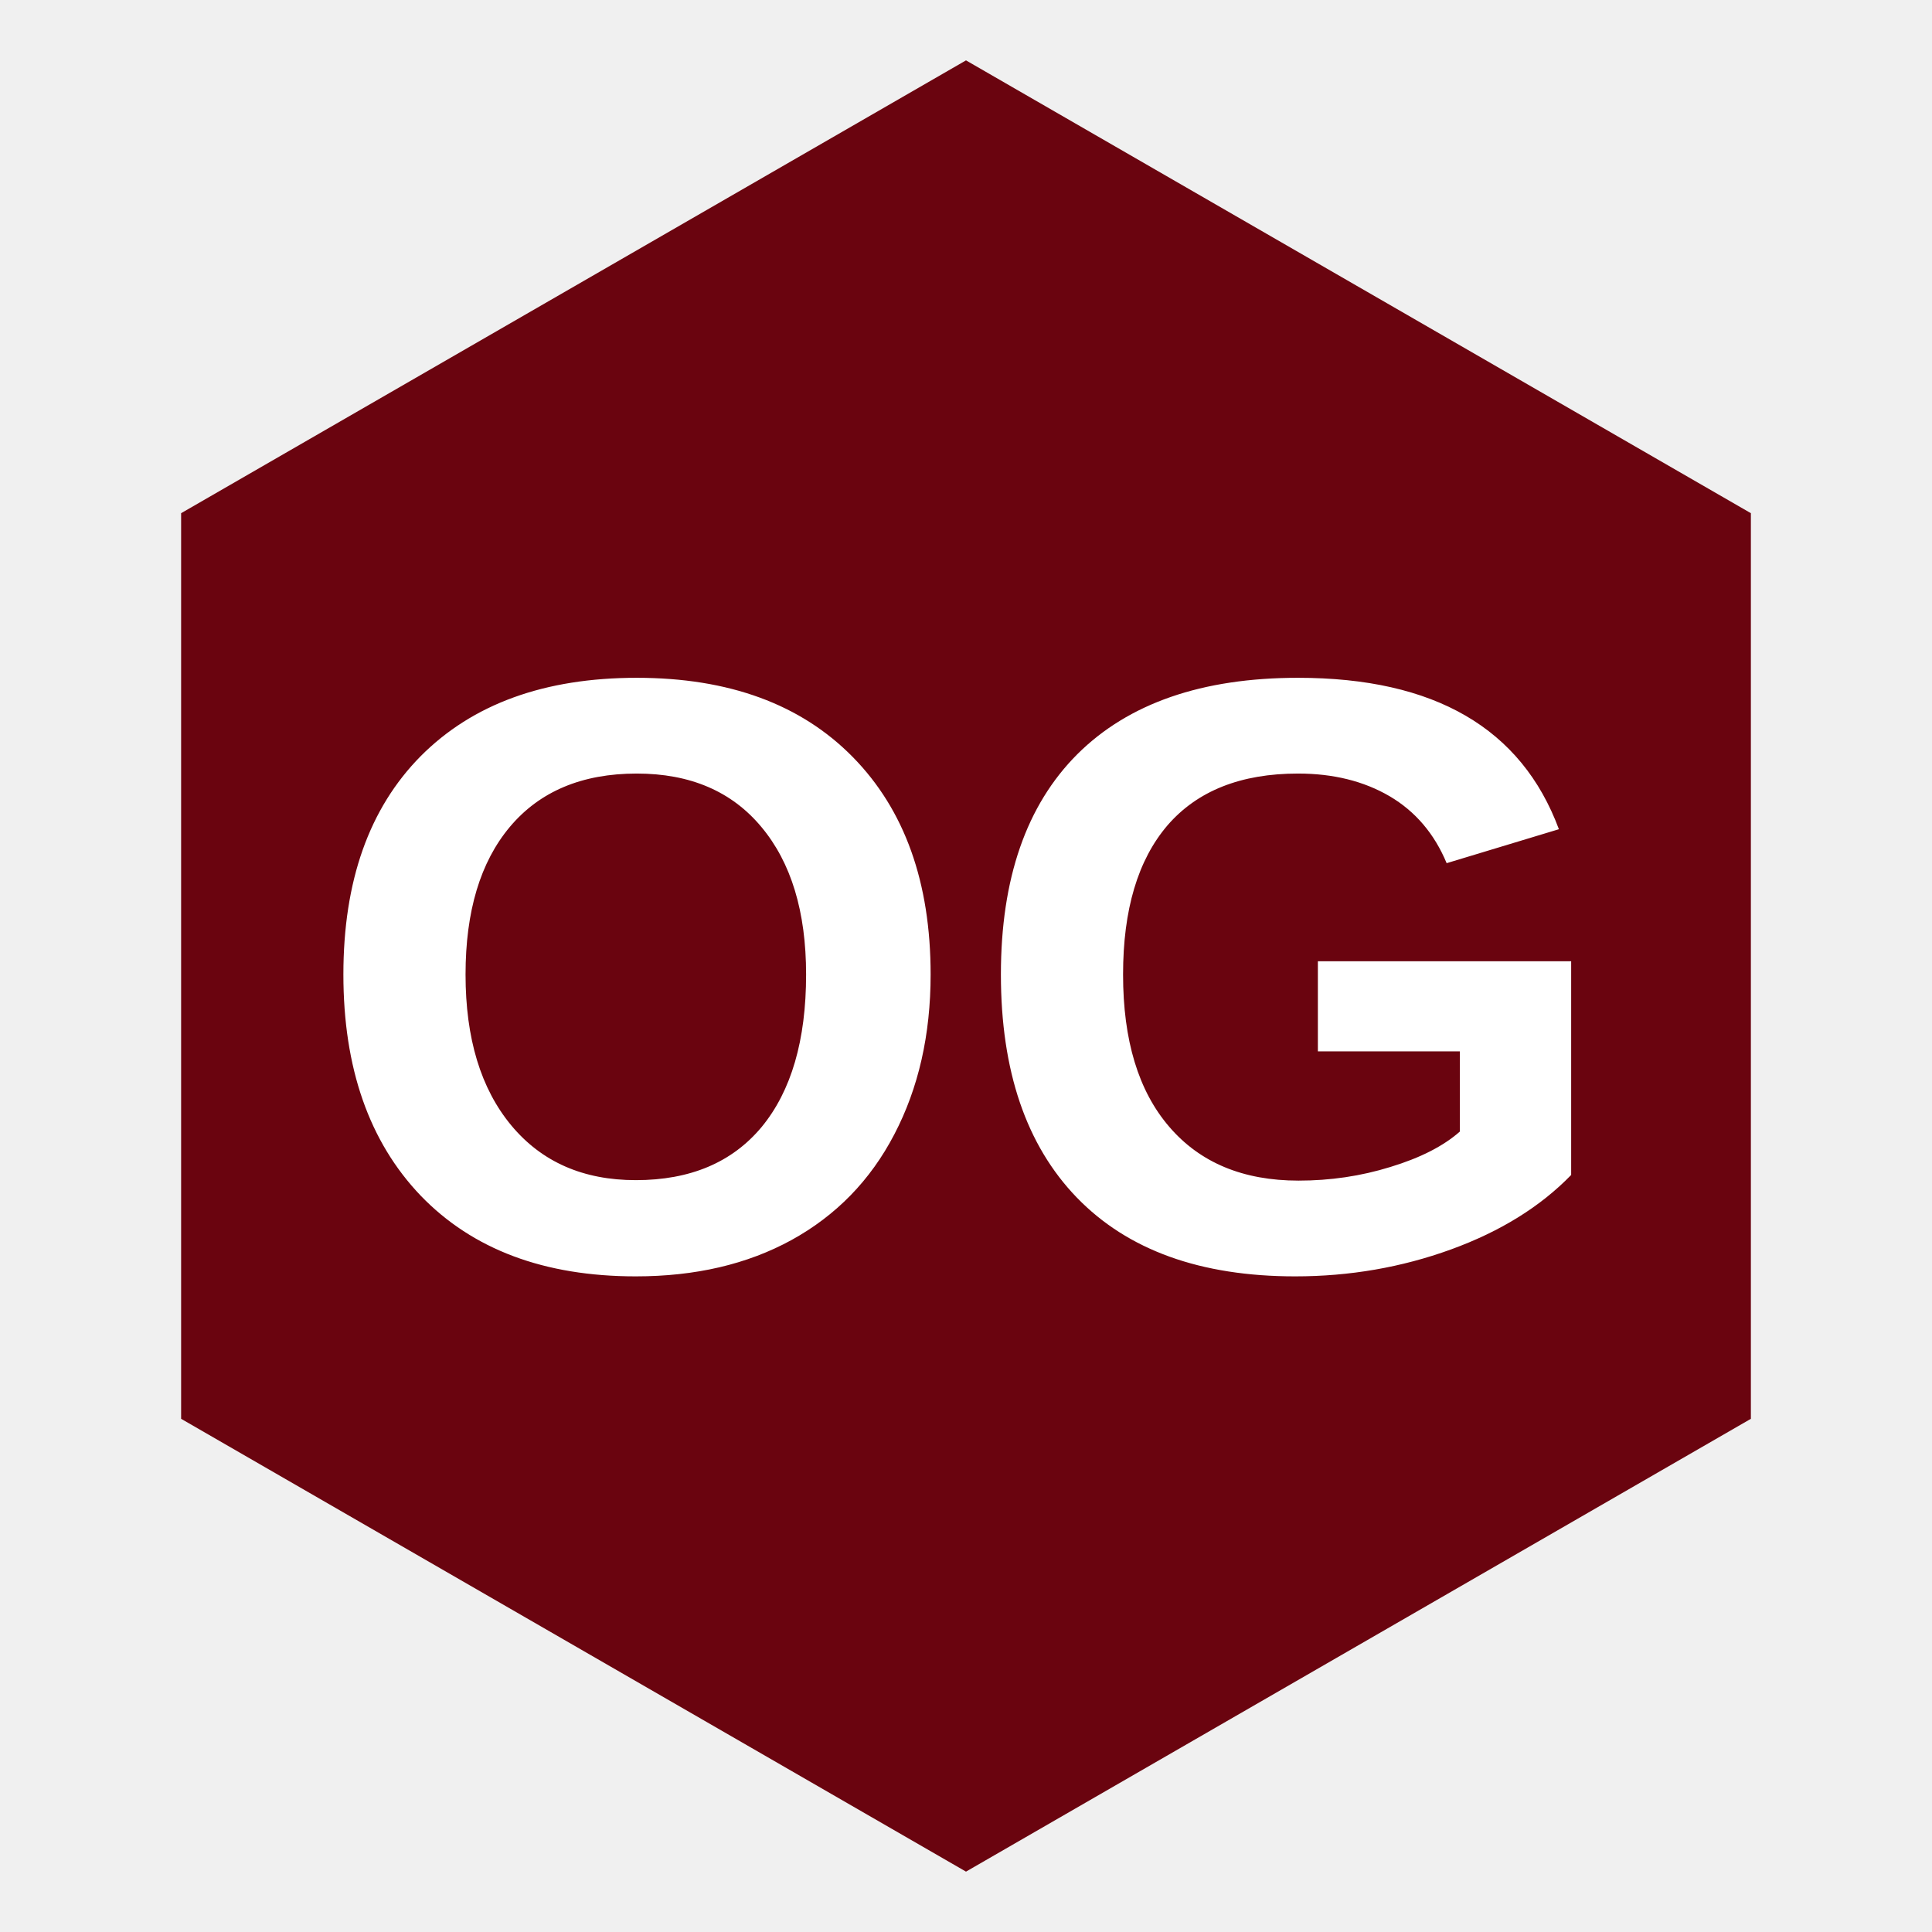
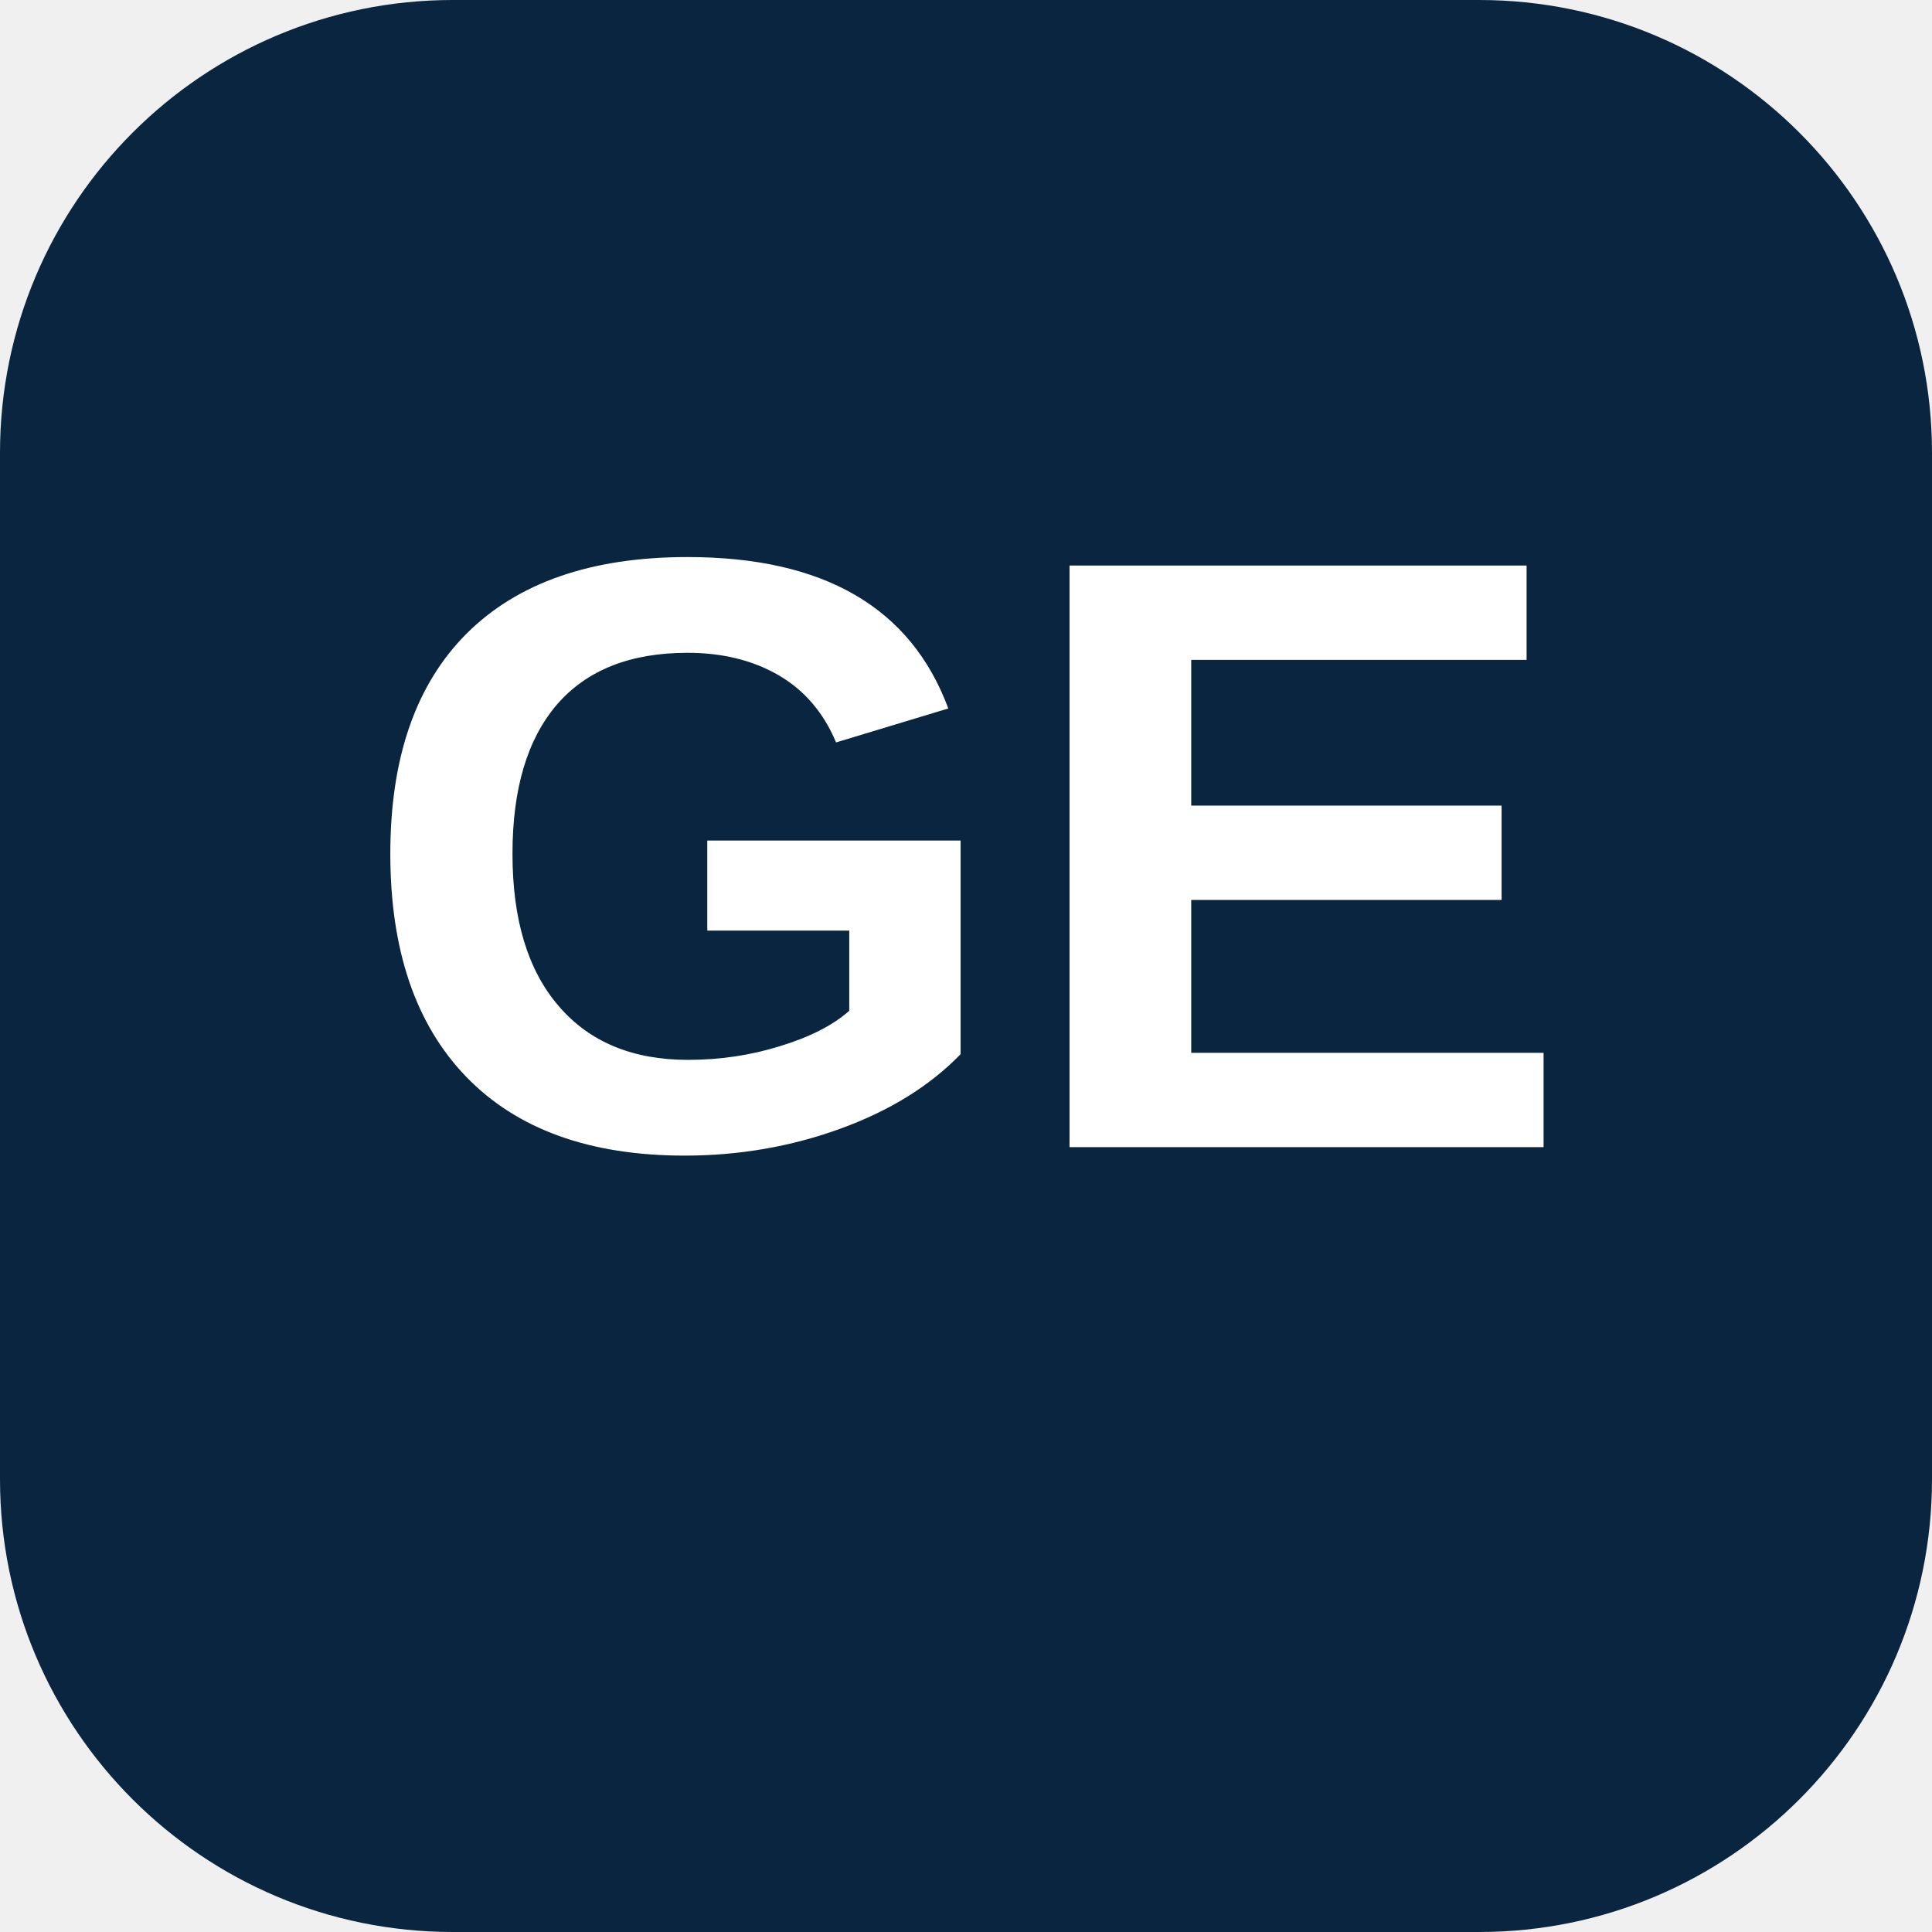
<svg xmlns="http://www.w3.org/2000/svg" viewBox="0 0 64 64" width="64" height="64">
-   <polygon points="32,2 58,17 58,47 32,62 6,47 6,17" fill="#6A040F" />
-   <text x="32" y="42" text-anchor="middle" font-family="Arial,sans-serif" font-size="28" font-weight="700" fill="white">OG</text>
+   <rect width="64" height="64" rx="15" fill="#0A2540" />
+   <text x="32" y="38" font-family="Arial,Helvetica,sans-serif" font-size="28" font-weight="900" text-anchor="middle" fill="#FFFFFF">GE</text>
</svg>
